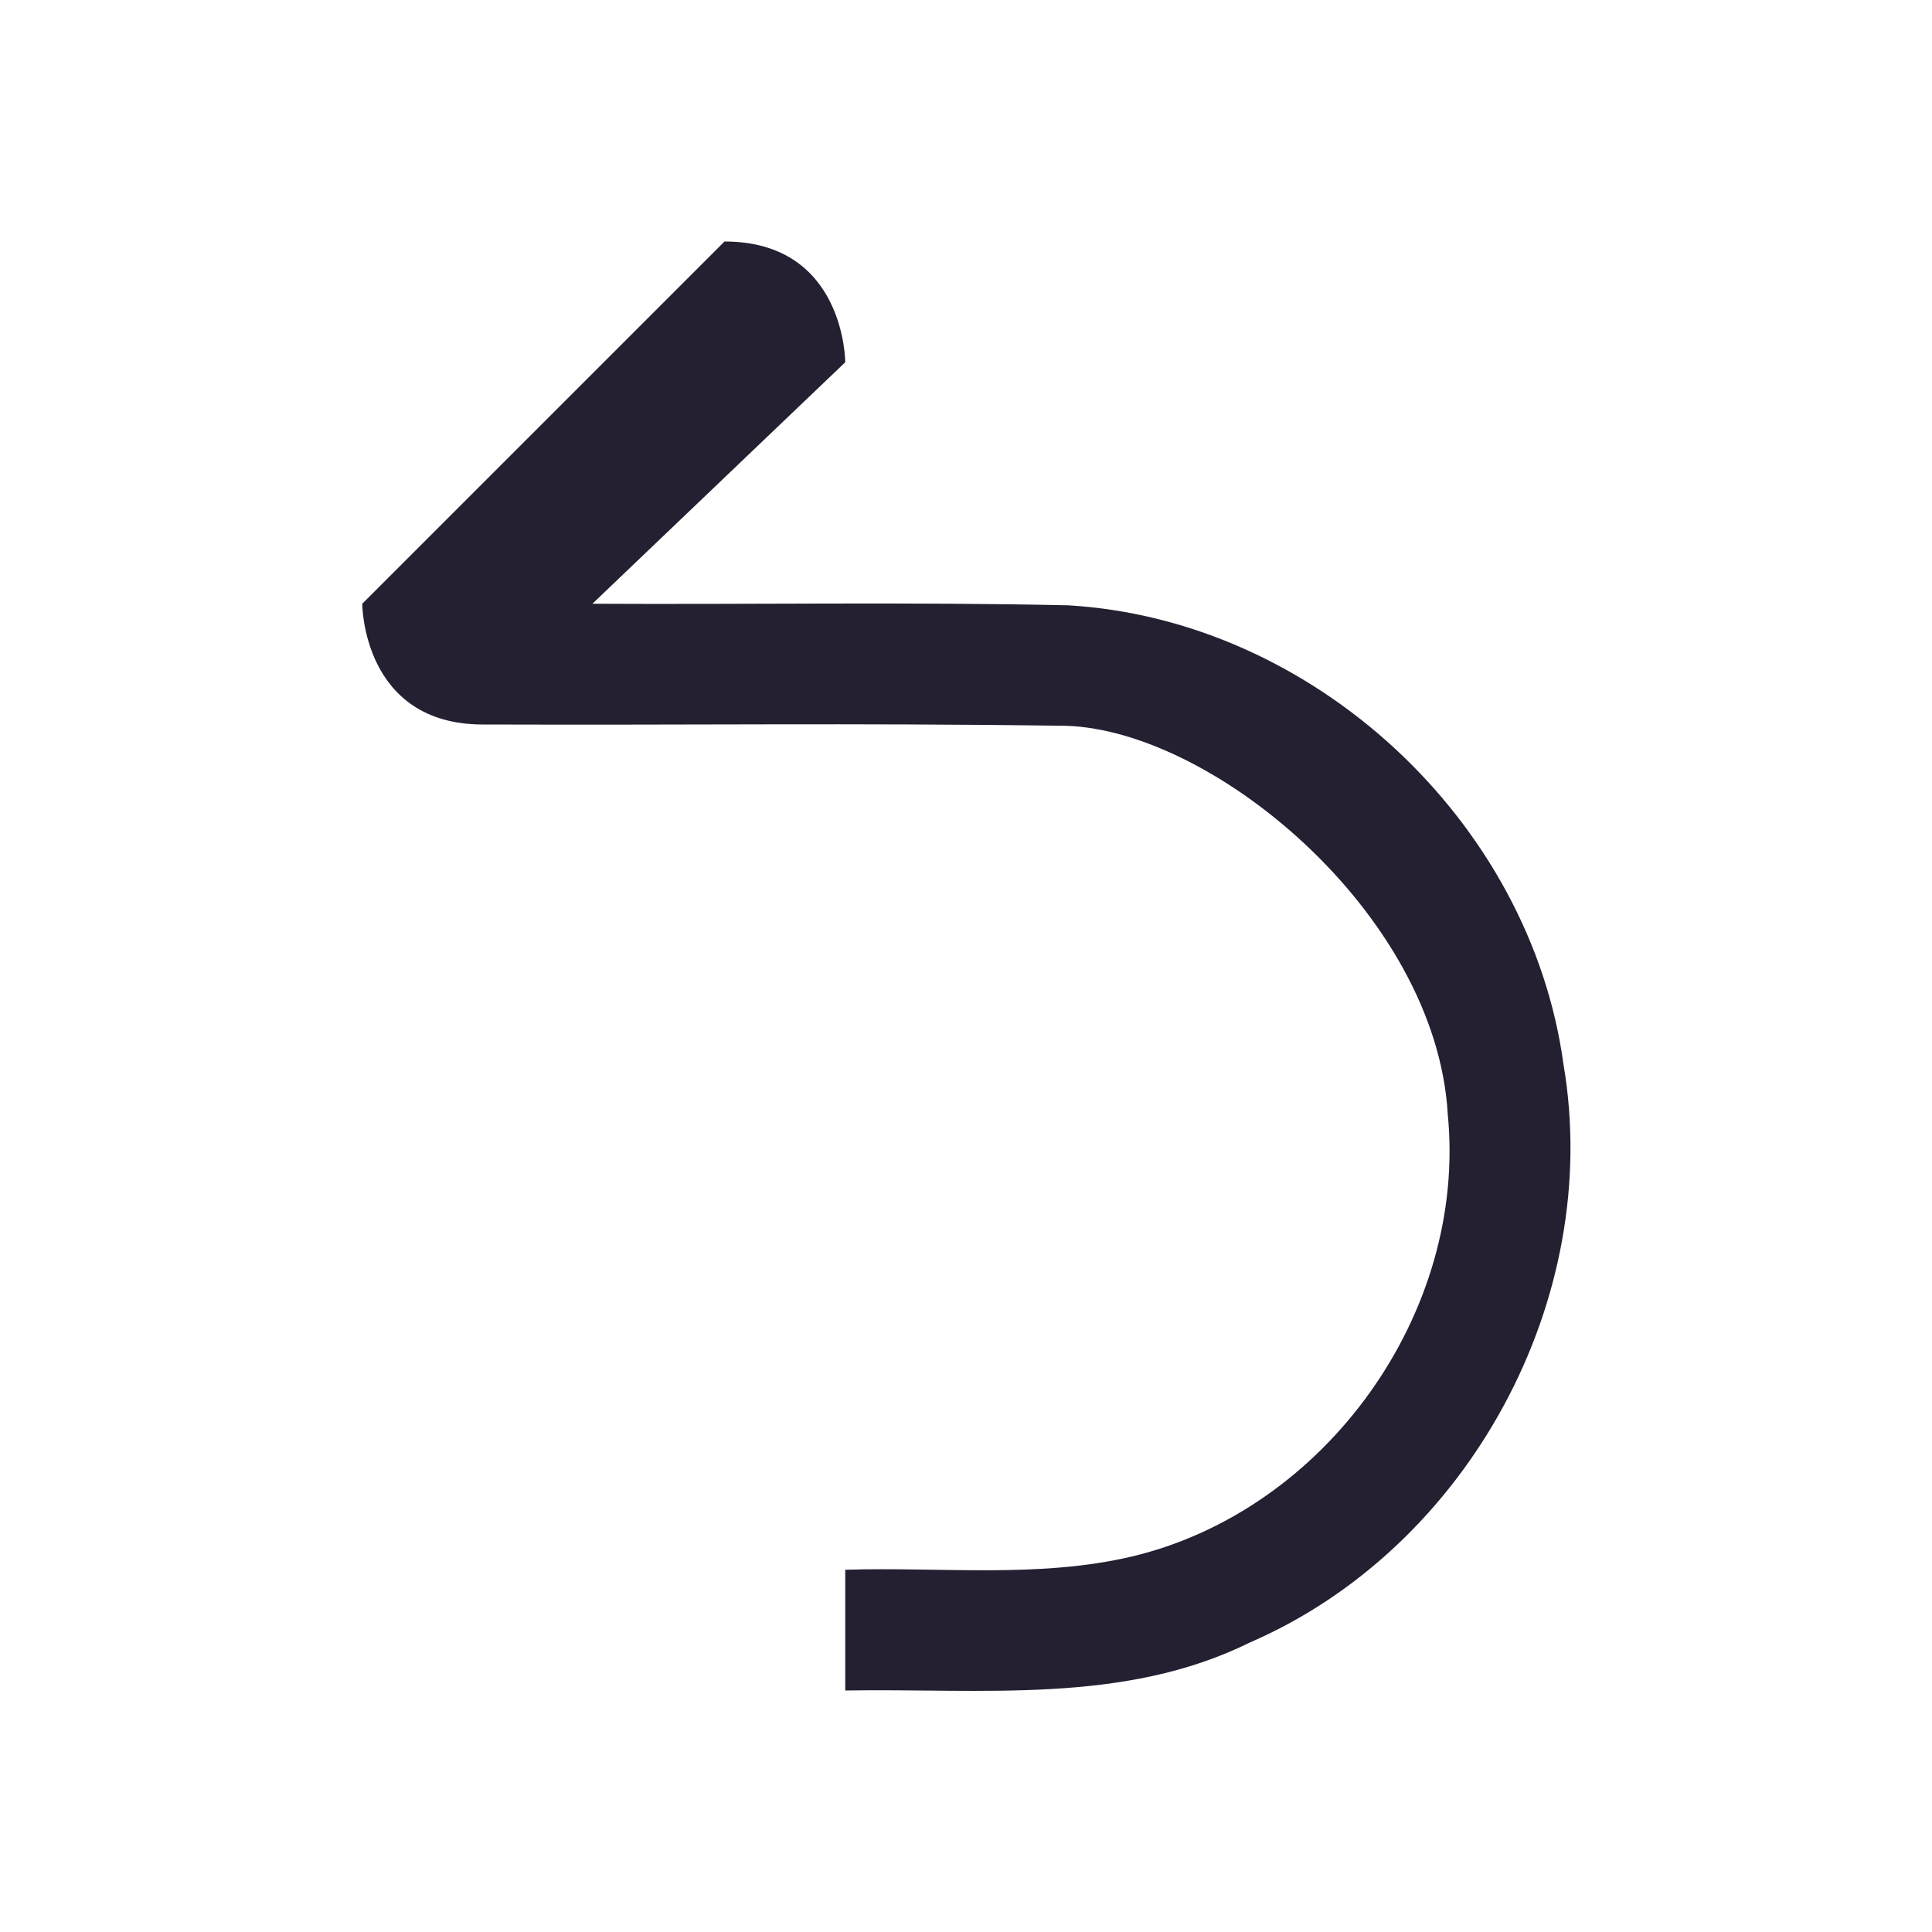
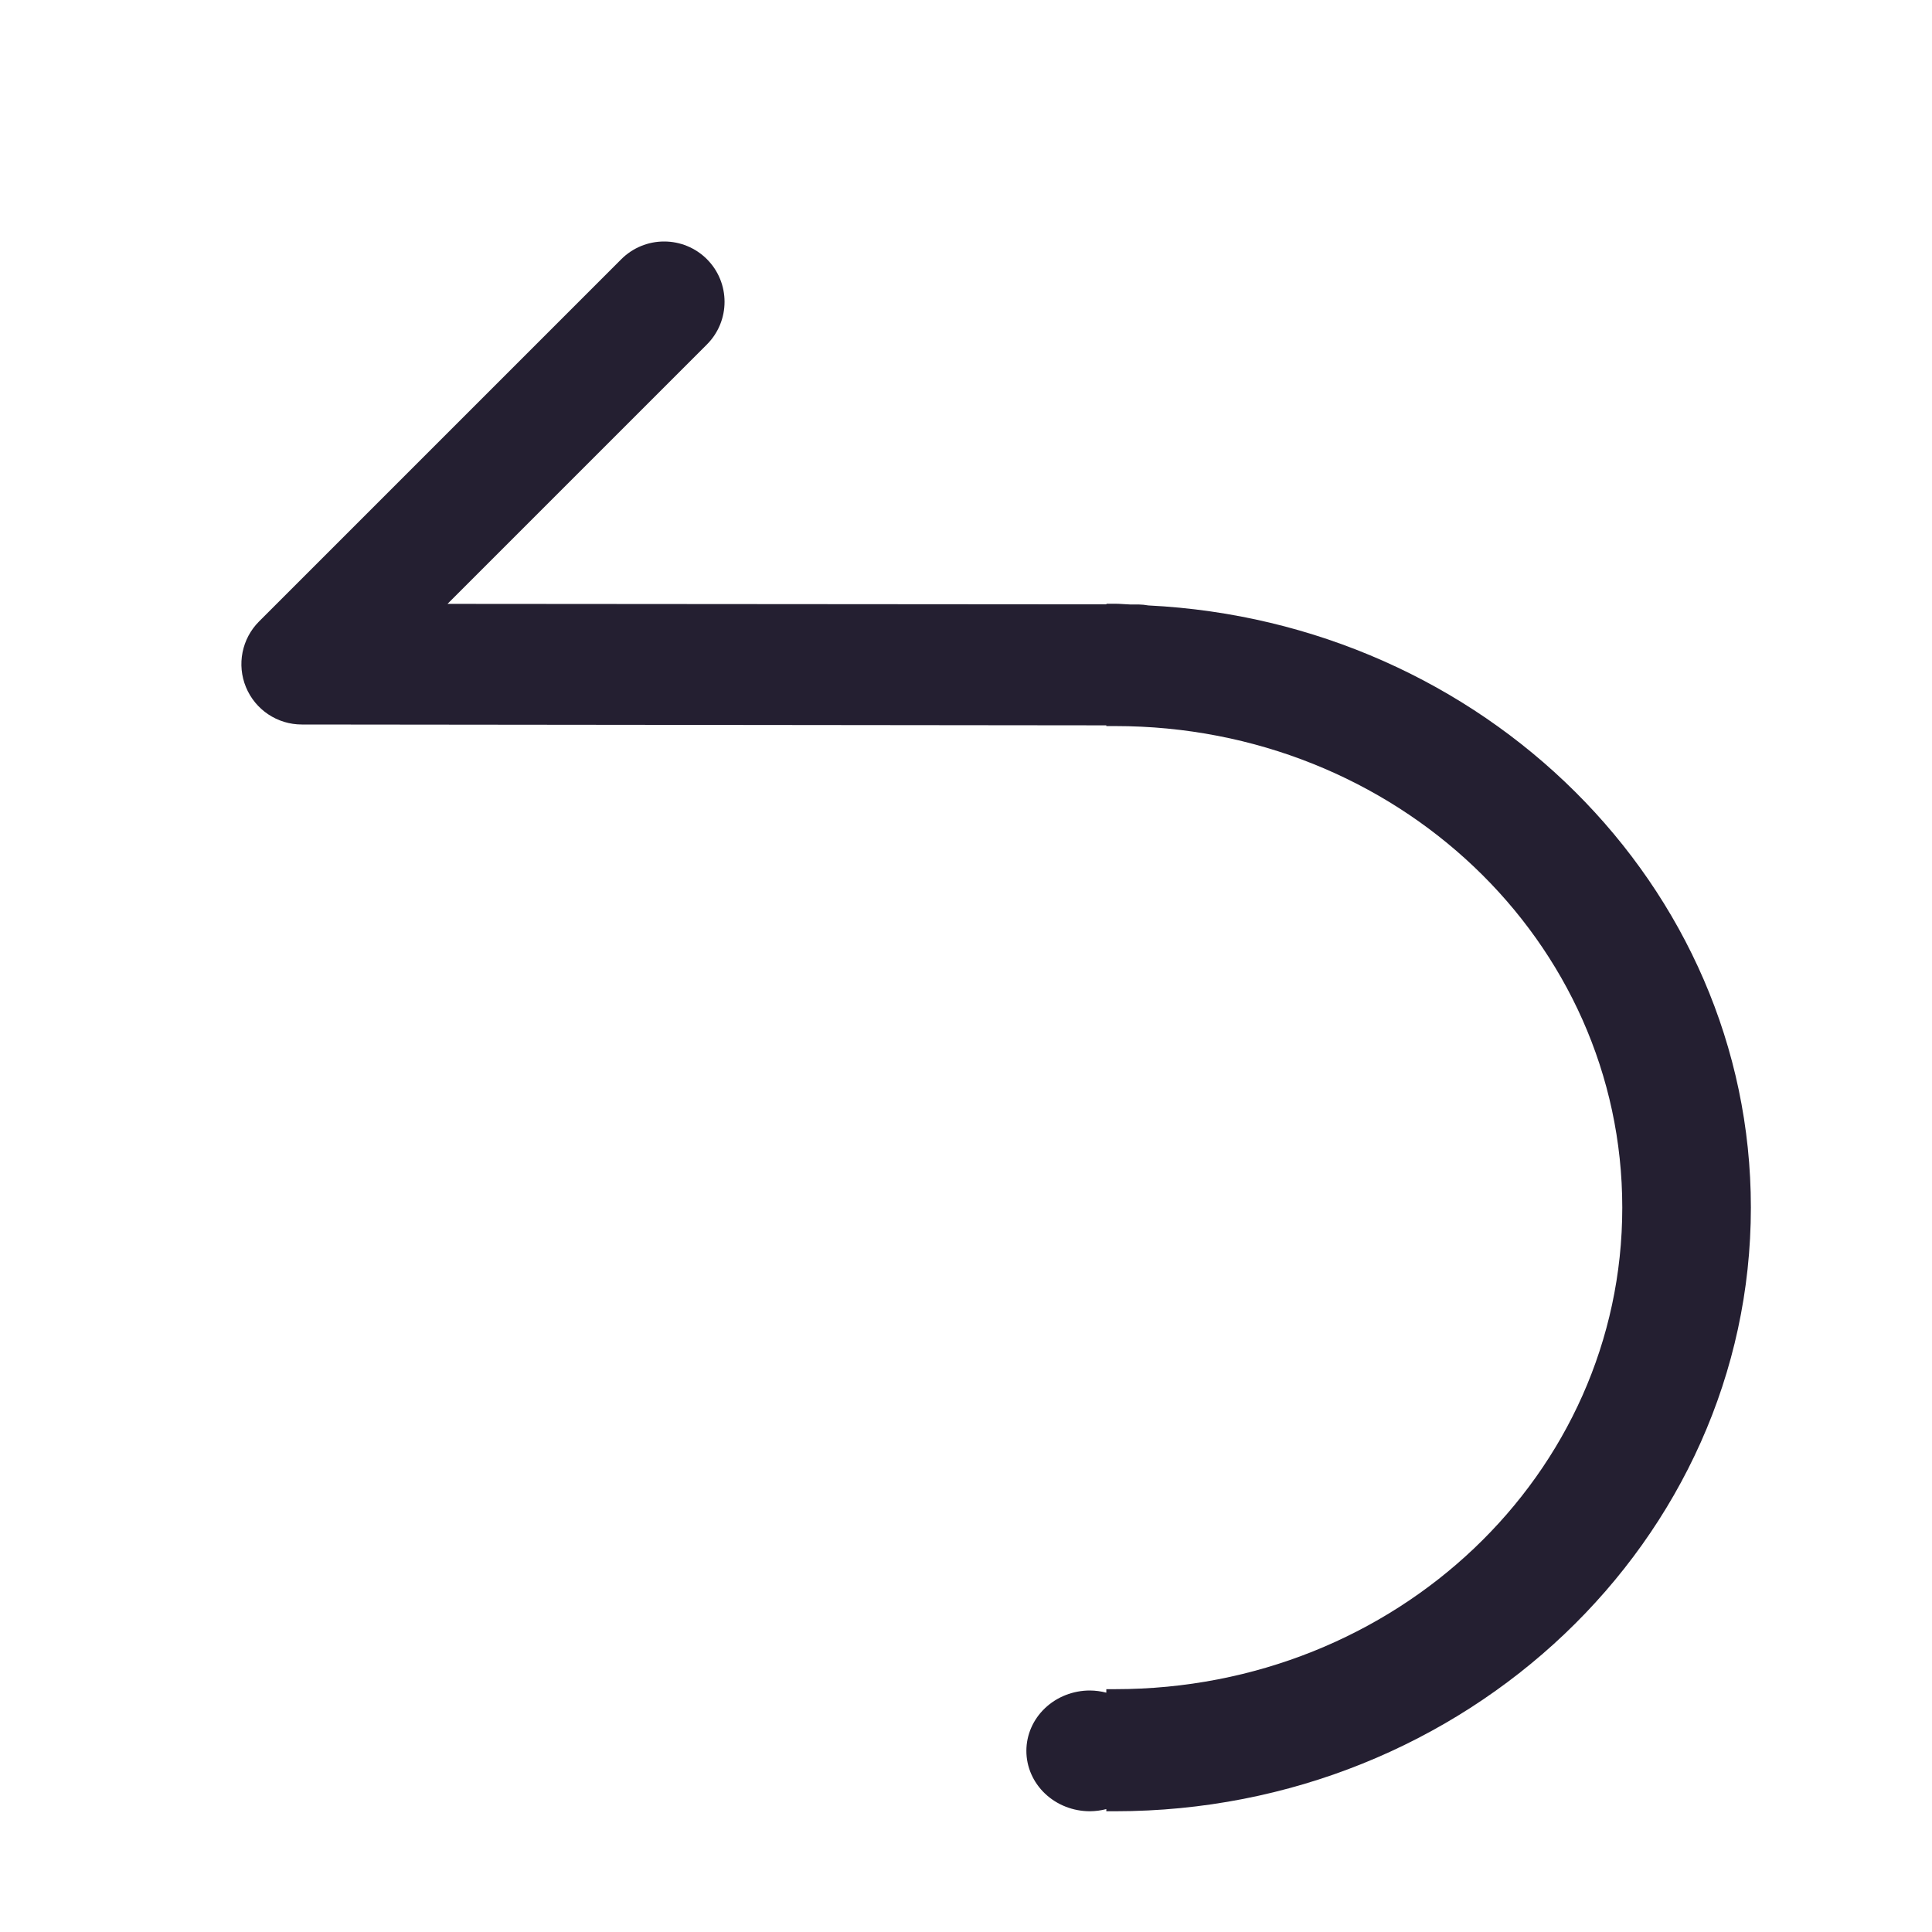
<svg xmlns="http://www.w3.org/2000/svg" id="svg6" version="1.1" viewBox="0 0 16 16">
  <defs id="defs3051">
    <style id="current-color-scheme" type="text/css">.ColorScheme-Text{color:#363636}</style>
  </defs>
-   <path id="path4" style="fill:#241f31;fill-opacity:1;stroke:none" d="M 6,2 C 3,5 3,5 3,5 3,5 3,6 4,6 5.746,6.006 7.024,5.987 8.769,6.01 10,6 11.896,7.558 11.99,9.231 12.15,10.873 10.979,12.508 9.375,12.89 8.597,13.073 7.792,12.975 7,13 v 1 c 1.126,-0.02 2.305,0.12 3.352,-0.398 1.807,-0.783 2.928,-2.845 2.596,-4.788 C 12.674,6.8 10.877,5.132 8.846,5.013 7.534,4.984 6.22,5.007 4.906,5 L 7,3 C 7,3 7,2 6,2 Z" class="ColorScheme-Text" />
+   <path id="path1" style="baseline-shift:baseline;display:inline;overflow:visible;opacity:1;vector-effect:none;fill:#241f31;stroke-width:1.026;stroke-linecap:round;stroke-linejoin:round;enable-background:accumulate;stop-color:#000000;stop-opacity:1" d="m 5.5,2 a 0.5,0.5 0 0 1 0.354,0.146 0.5,0.5 0 0 1 0,0.707 l -2.148,2.148 5.457,0.004 V 5 c 0.025,-3.242e-4 0.05,0 0.074,0 0.042,0 0.082,0.005 0.123,0.006 h 0.07 a 0.5,0.5 0 0 1 0.08,0.008 C 12.283,5.15 14.5,7.332 14.5,10 c 0,2.755 -2.363,5 -5.264,5 -0.025,0 -0.05,3.24e-4 -0.074,0 V 14.982 A 0.526,0.5 0 0 1 9.027,15 0.526,0.5 0 0 1 8.5,14.5 0.526,0.5 0 0 1 9.027,14 0.526,0.5 0 0 1 9.162,14.018 v -0.029 c 0.025,4e-4 0.05,0 0.074,0 2.325,0 4.199,-1.779 4.199,-3.988 0,-2.209 -1.874,-3.988 -4.199,-3.988 -0.025,0 -0.05,-4.003e-4 -0.074,0 v -0.006 L 2.5,6 A 0.5,0.5 0 0 1 2.146,5.146 l 3,-3 A 0.5,0.5 0 0 1 5.5,2 Z" />
</svg>
